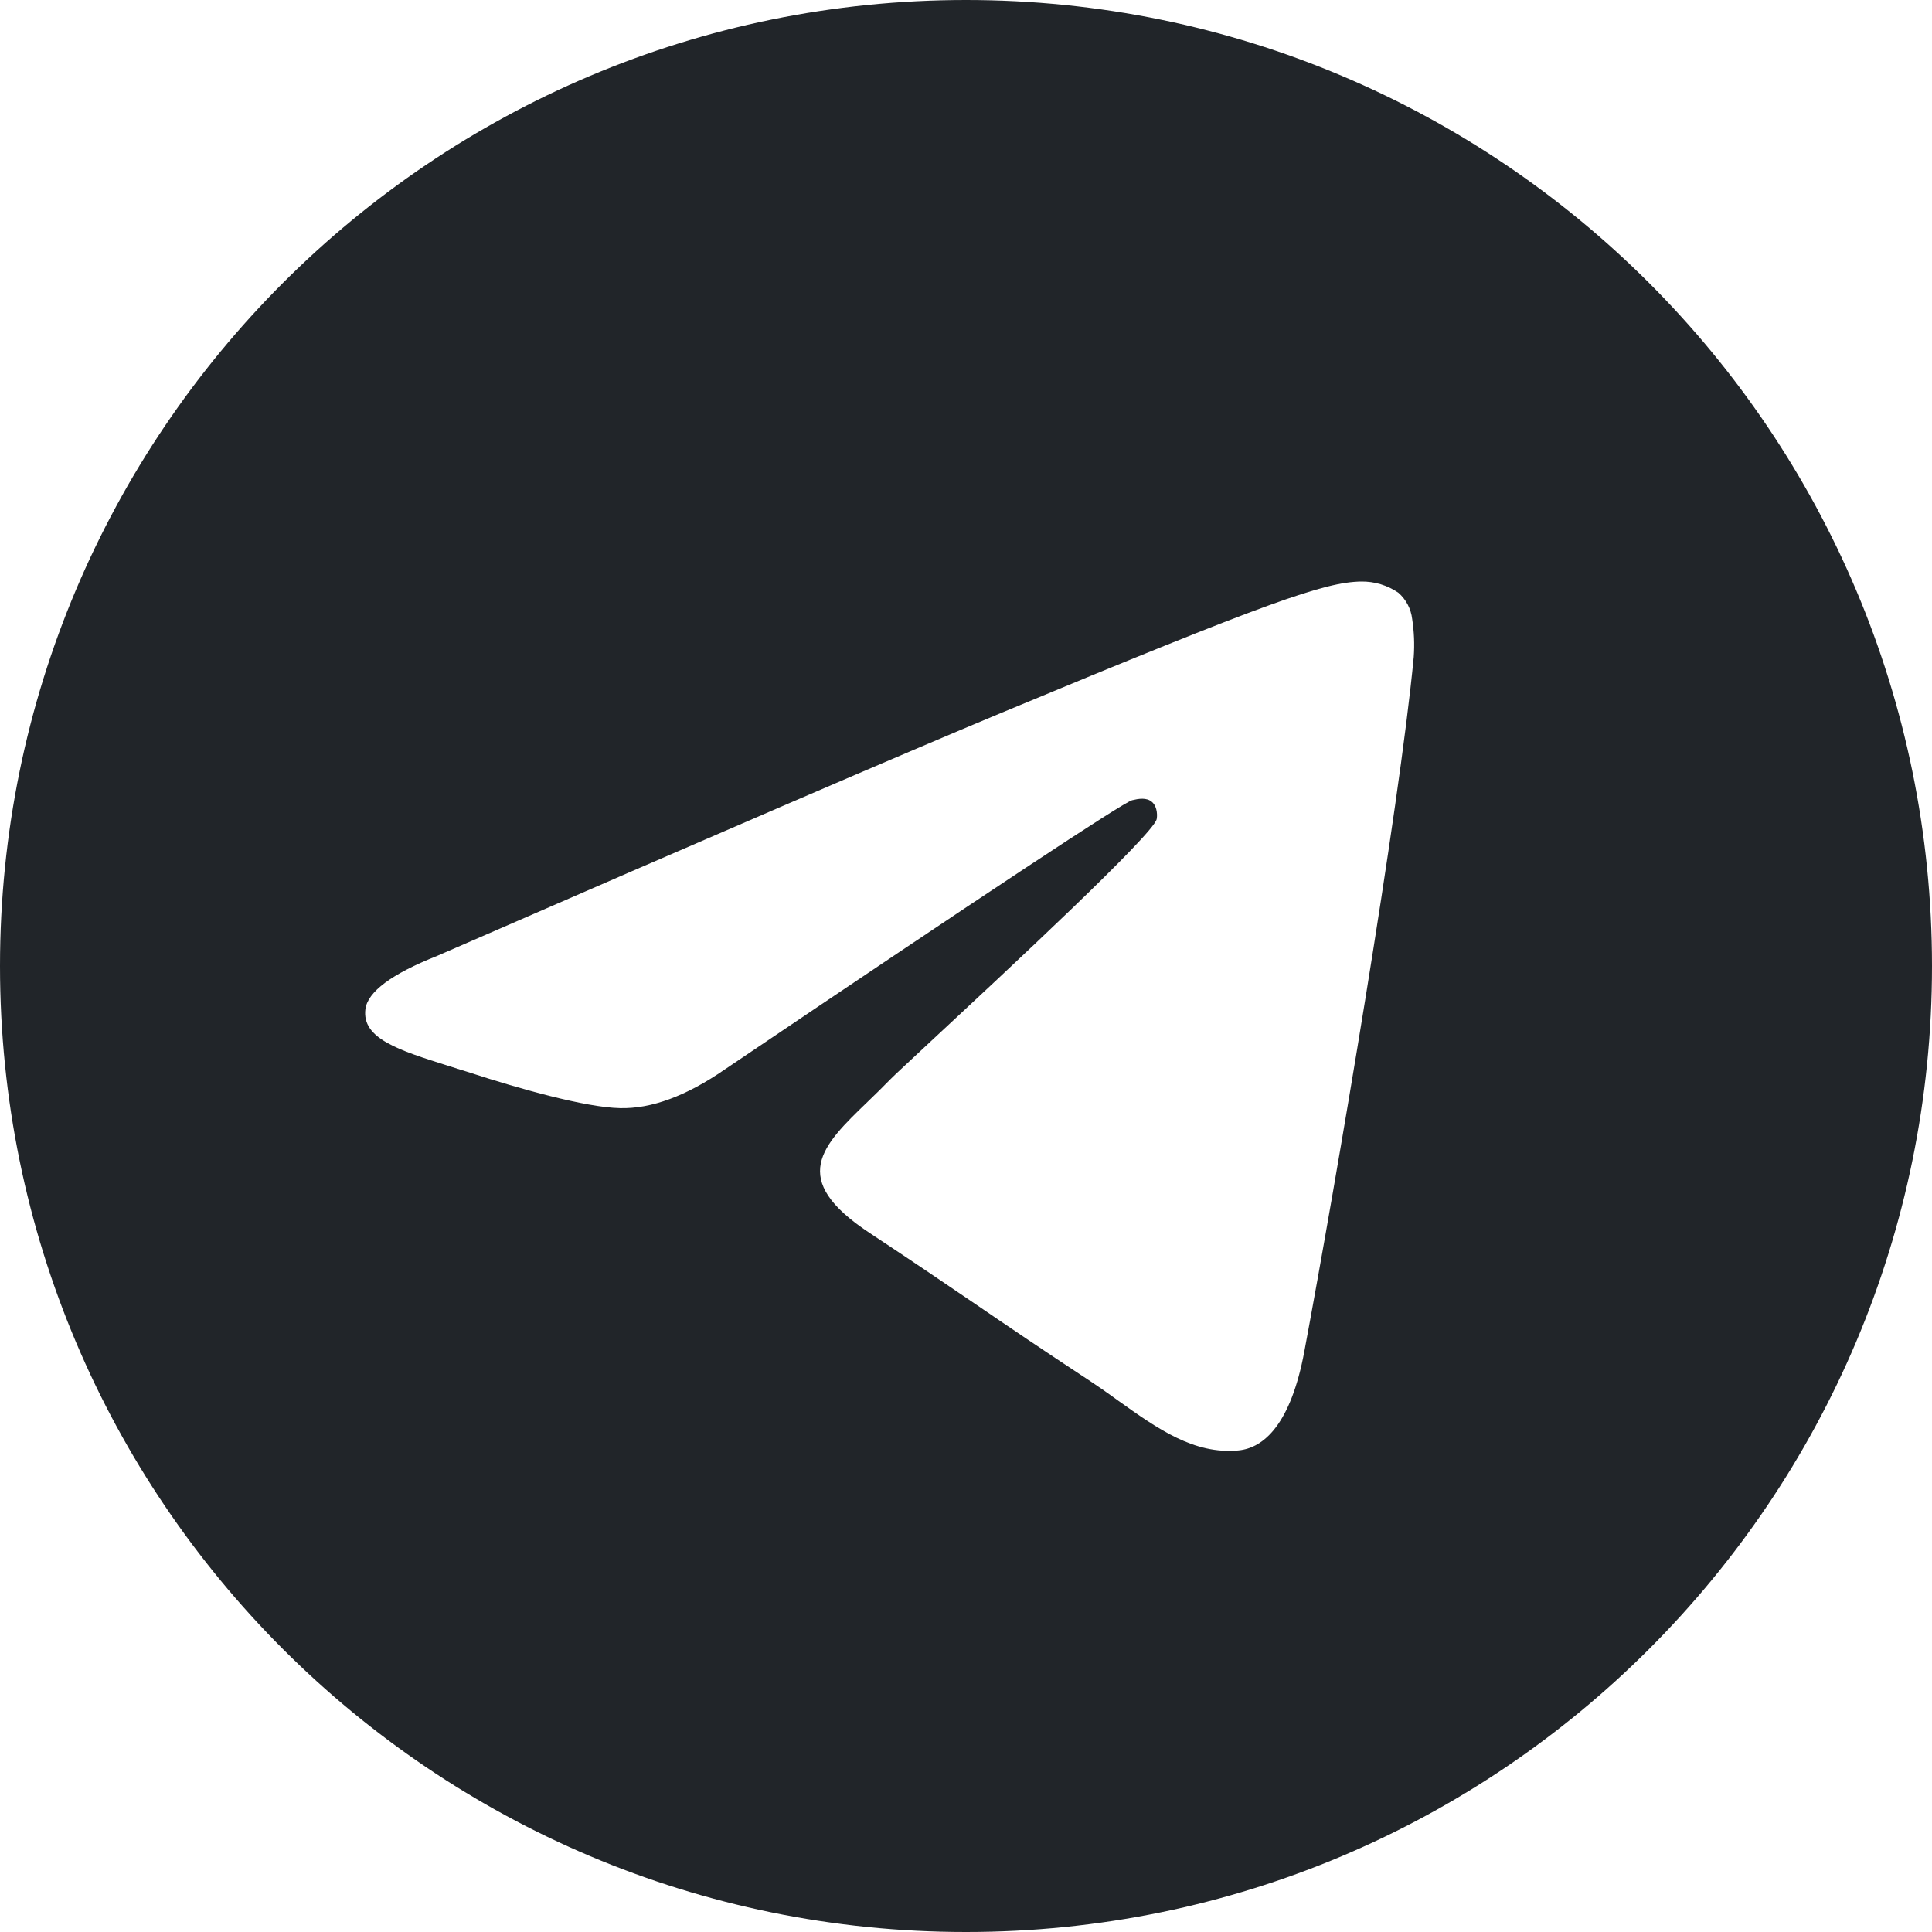
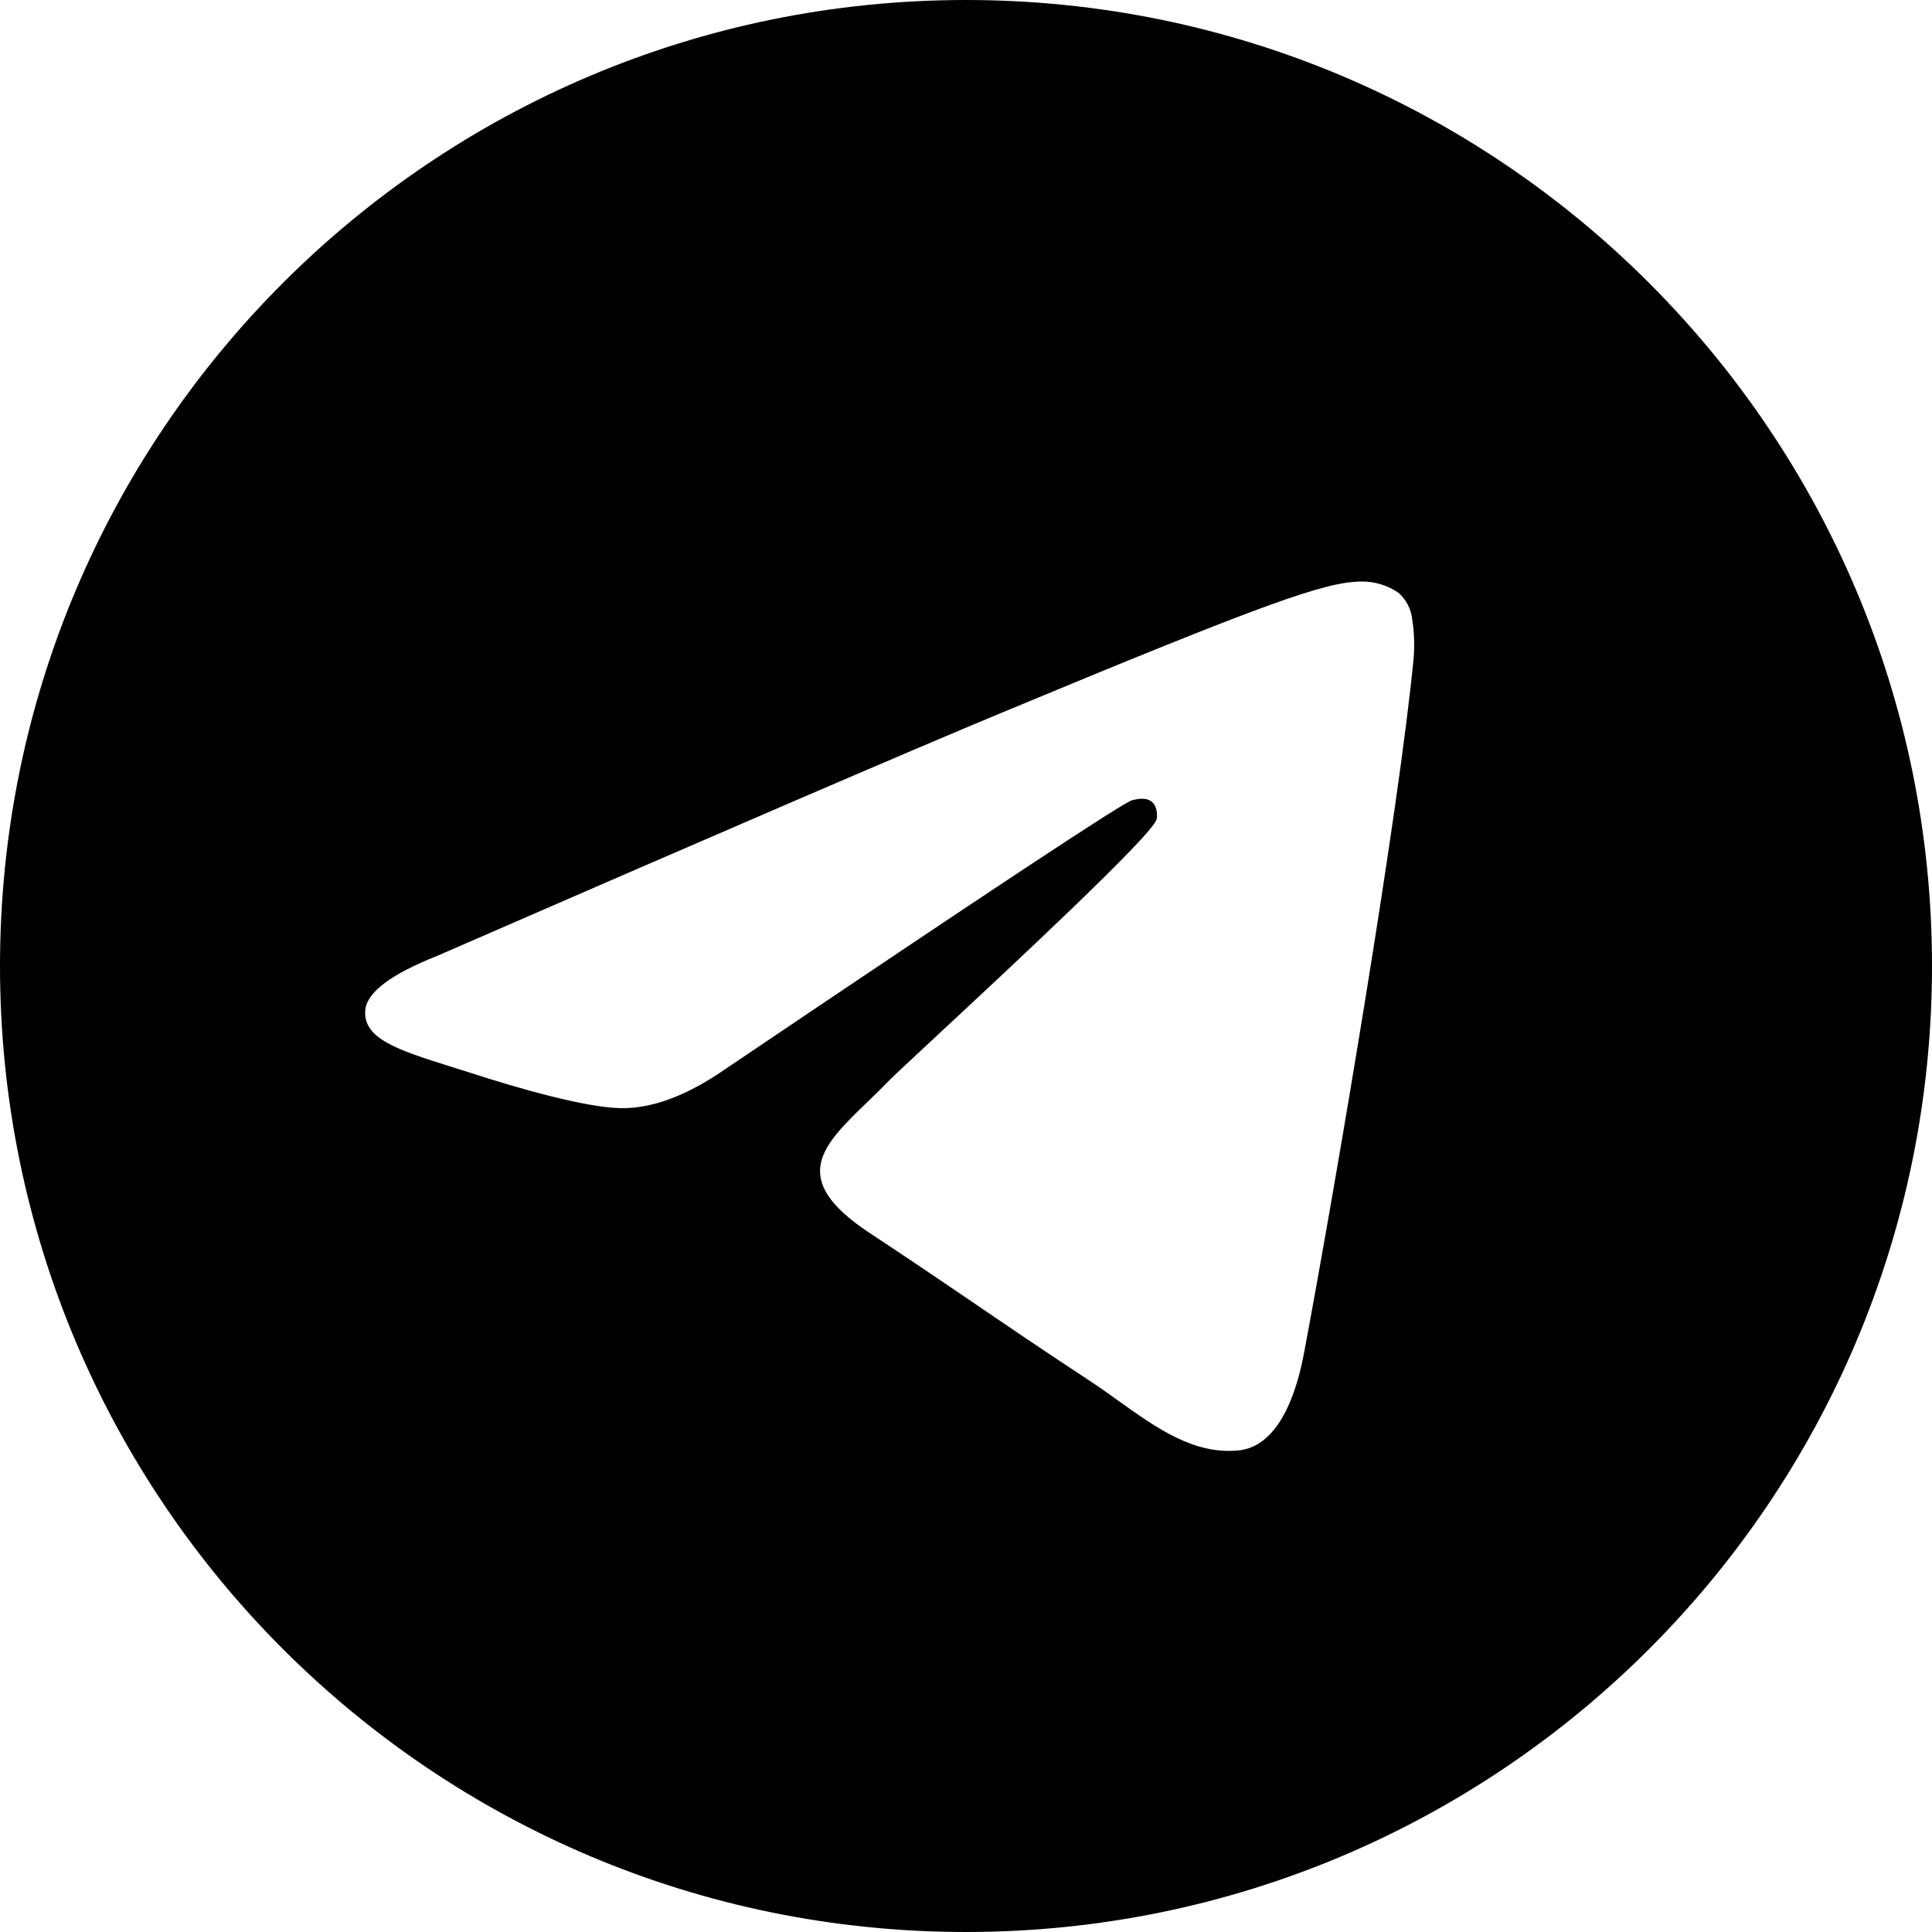
- <svg xmlns="http://www.w3.org/2000/svg" width="16" height="16" fill="#212529" class="bi bi-telegram" viewBox="0 0 16 16">
+ <svg xmlns="http://www.w3.org/2000/svg" width="16" height="16" fill="currentColor" viewBox="0 0 16 16">
  <path d="M16 8A8 8 0 1 1 0 8a8 8 0 0 1 16 0M8.287 5.906q-1.168.486-4.666 2.01-.567.225-.595.442c-.03.243.275.339.69.47l.175.055c.408.133.958.288 1.243.294q.39.01.868-.32 3.269-2.206 3.374-2.23c.05-.012.12-.026.166.016s.042.12.037.141c-.03.129-1.227 1.241-1.846 1.817-.193.18-.33.307-.358.336a8 8 0 0 1-.188.186c-.38.366-.664.64.015 1.088.327.216.589.393.85.571.284.194.568.387.936.629q.14.092.27.187c.331.236.63.448.997.414.214-.02.435-.22.547-.82.265-1.417.786-4.486.906-5.751a1.4 1.4 0 0 0-.013-.315.34.34 0 0 0-.114-.217.53.53 0 0 0-.31-.093c-.3.005-.763.166-2.984 1.09" />
</svg>
